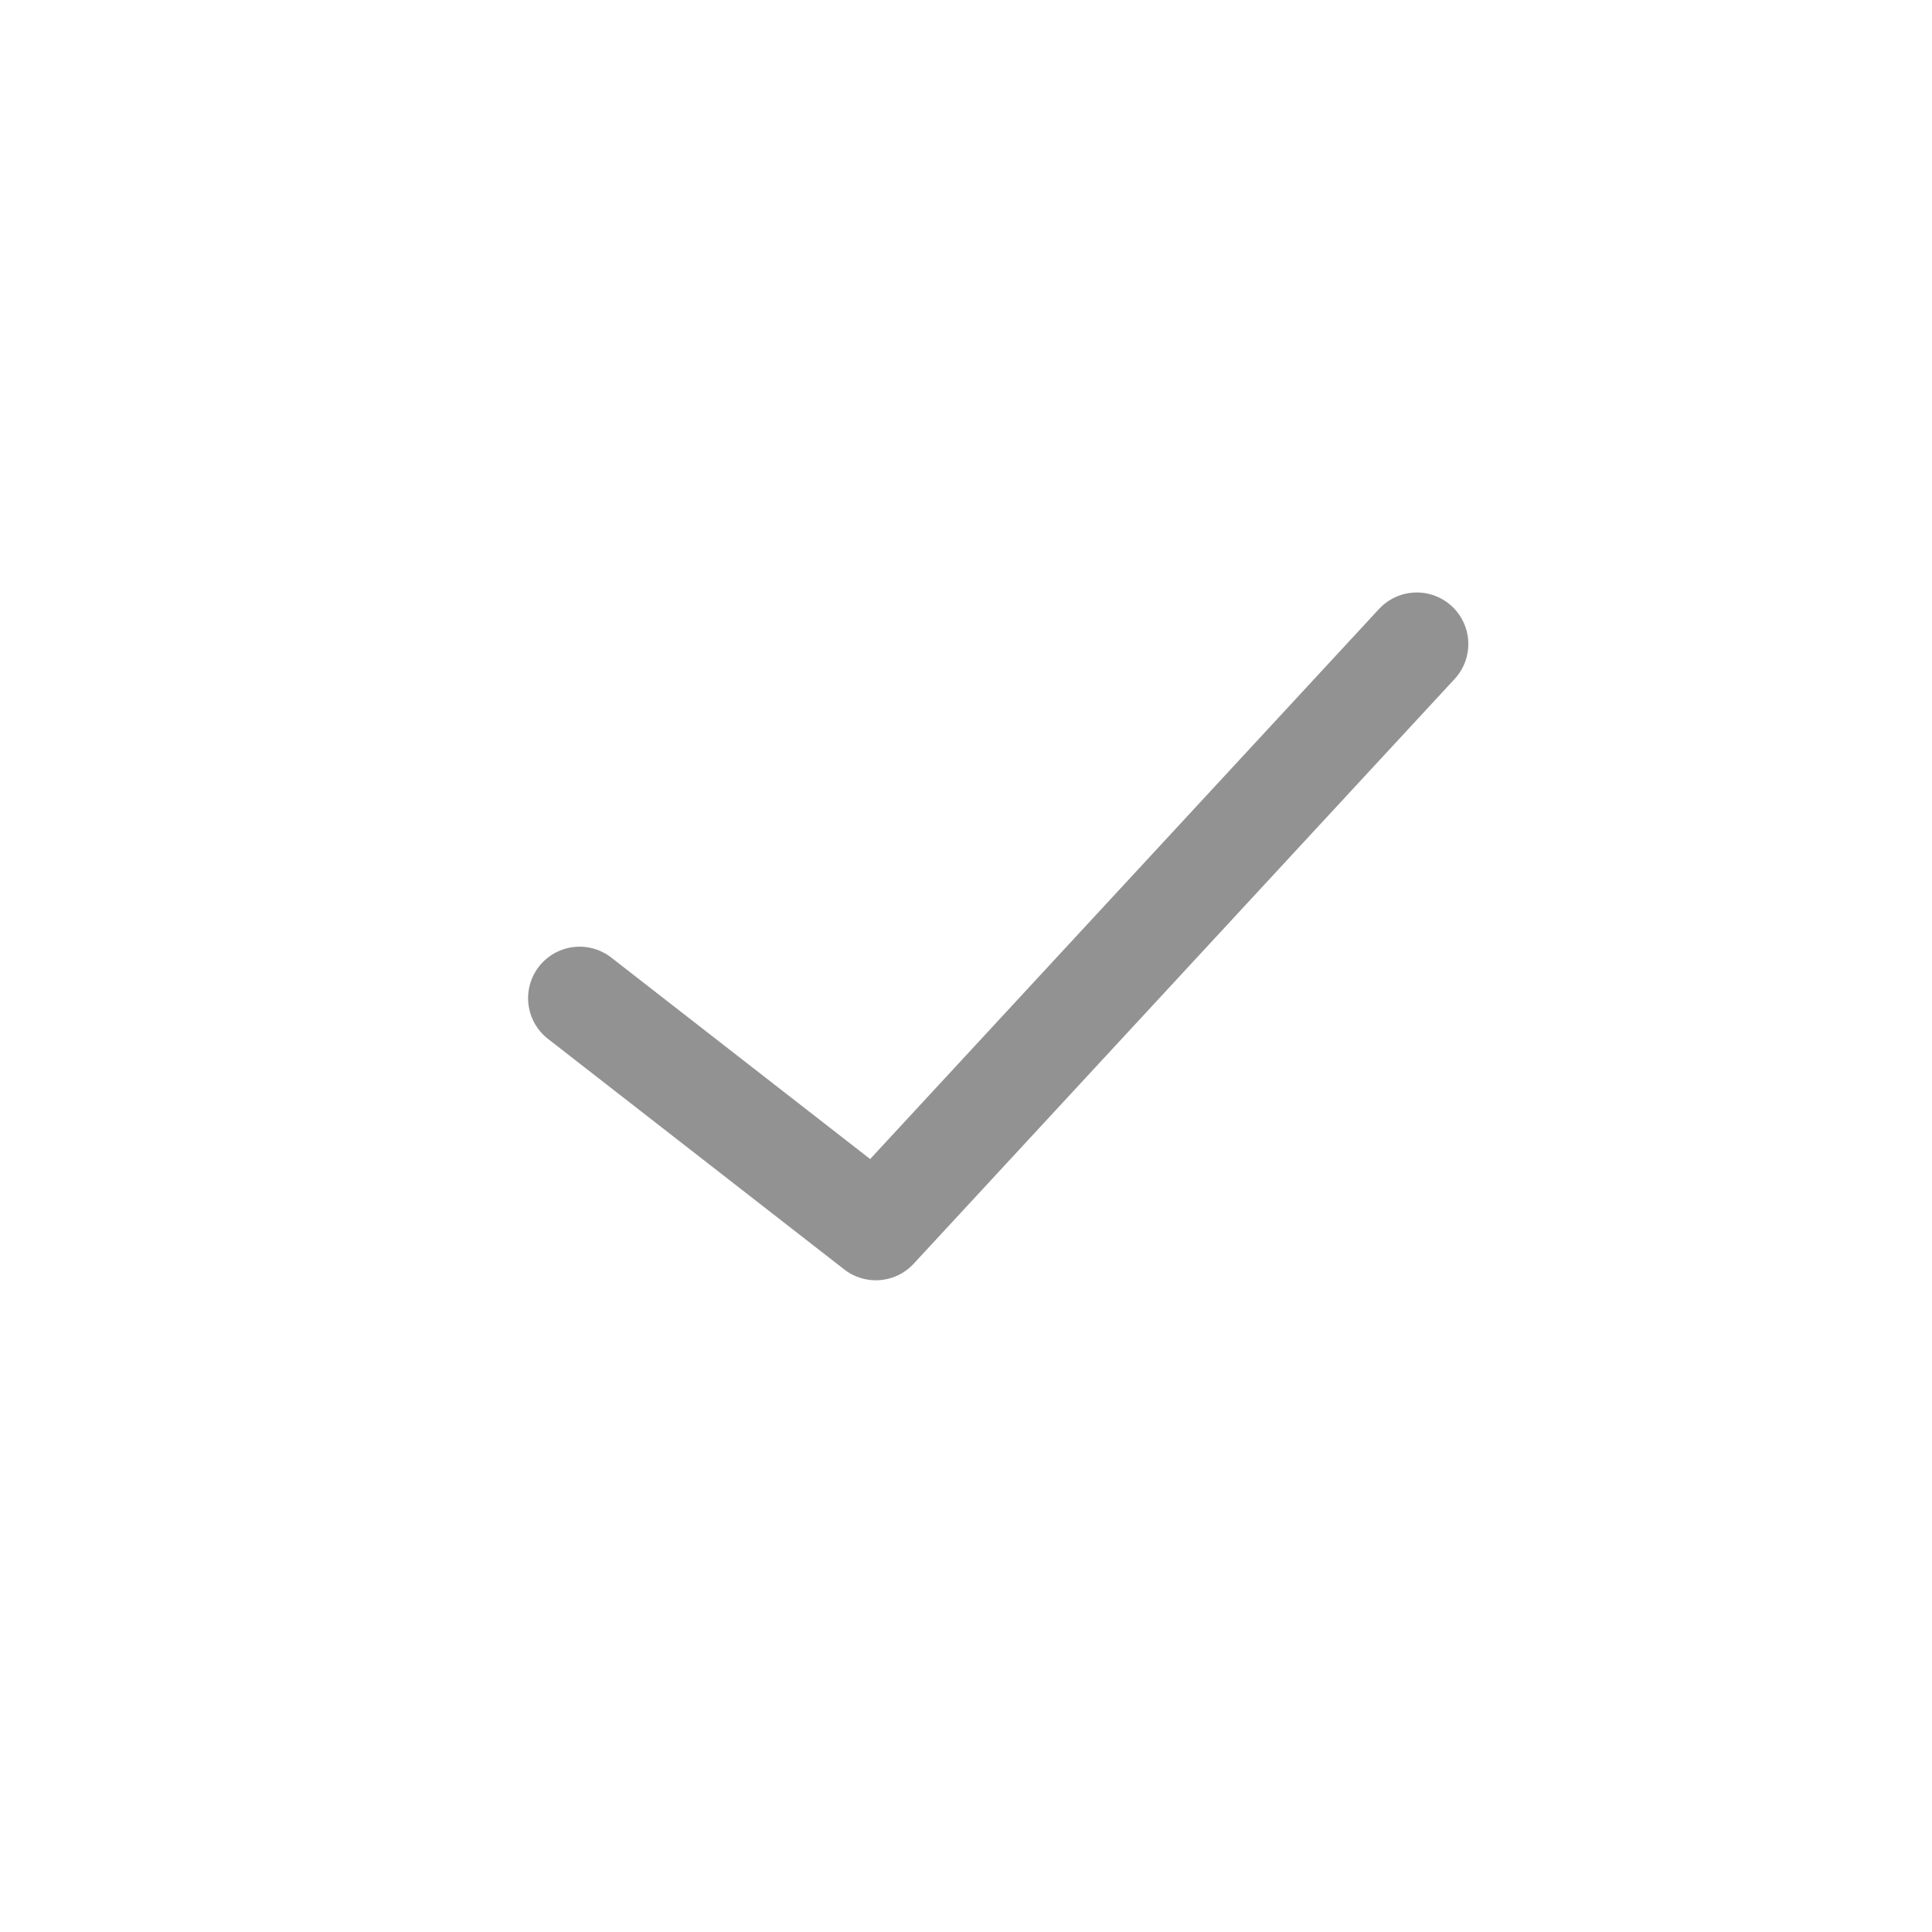
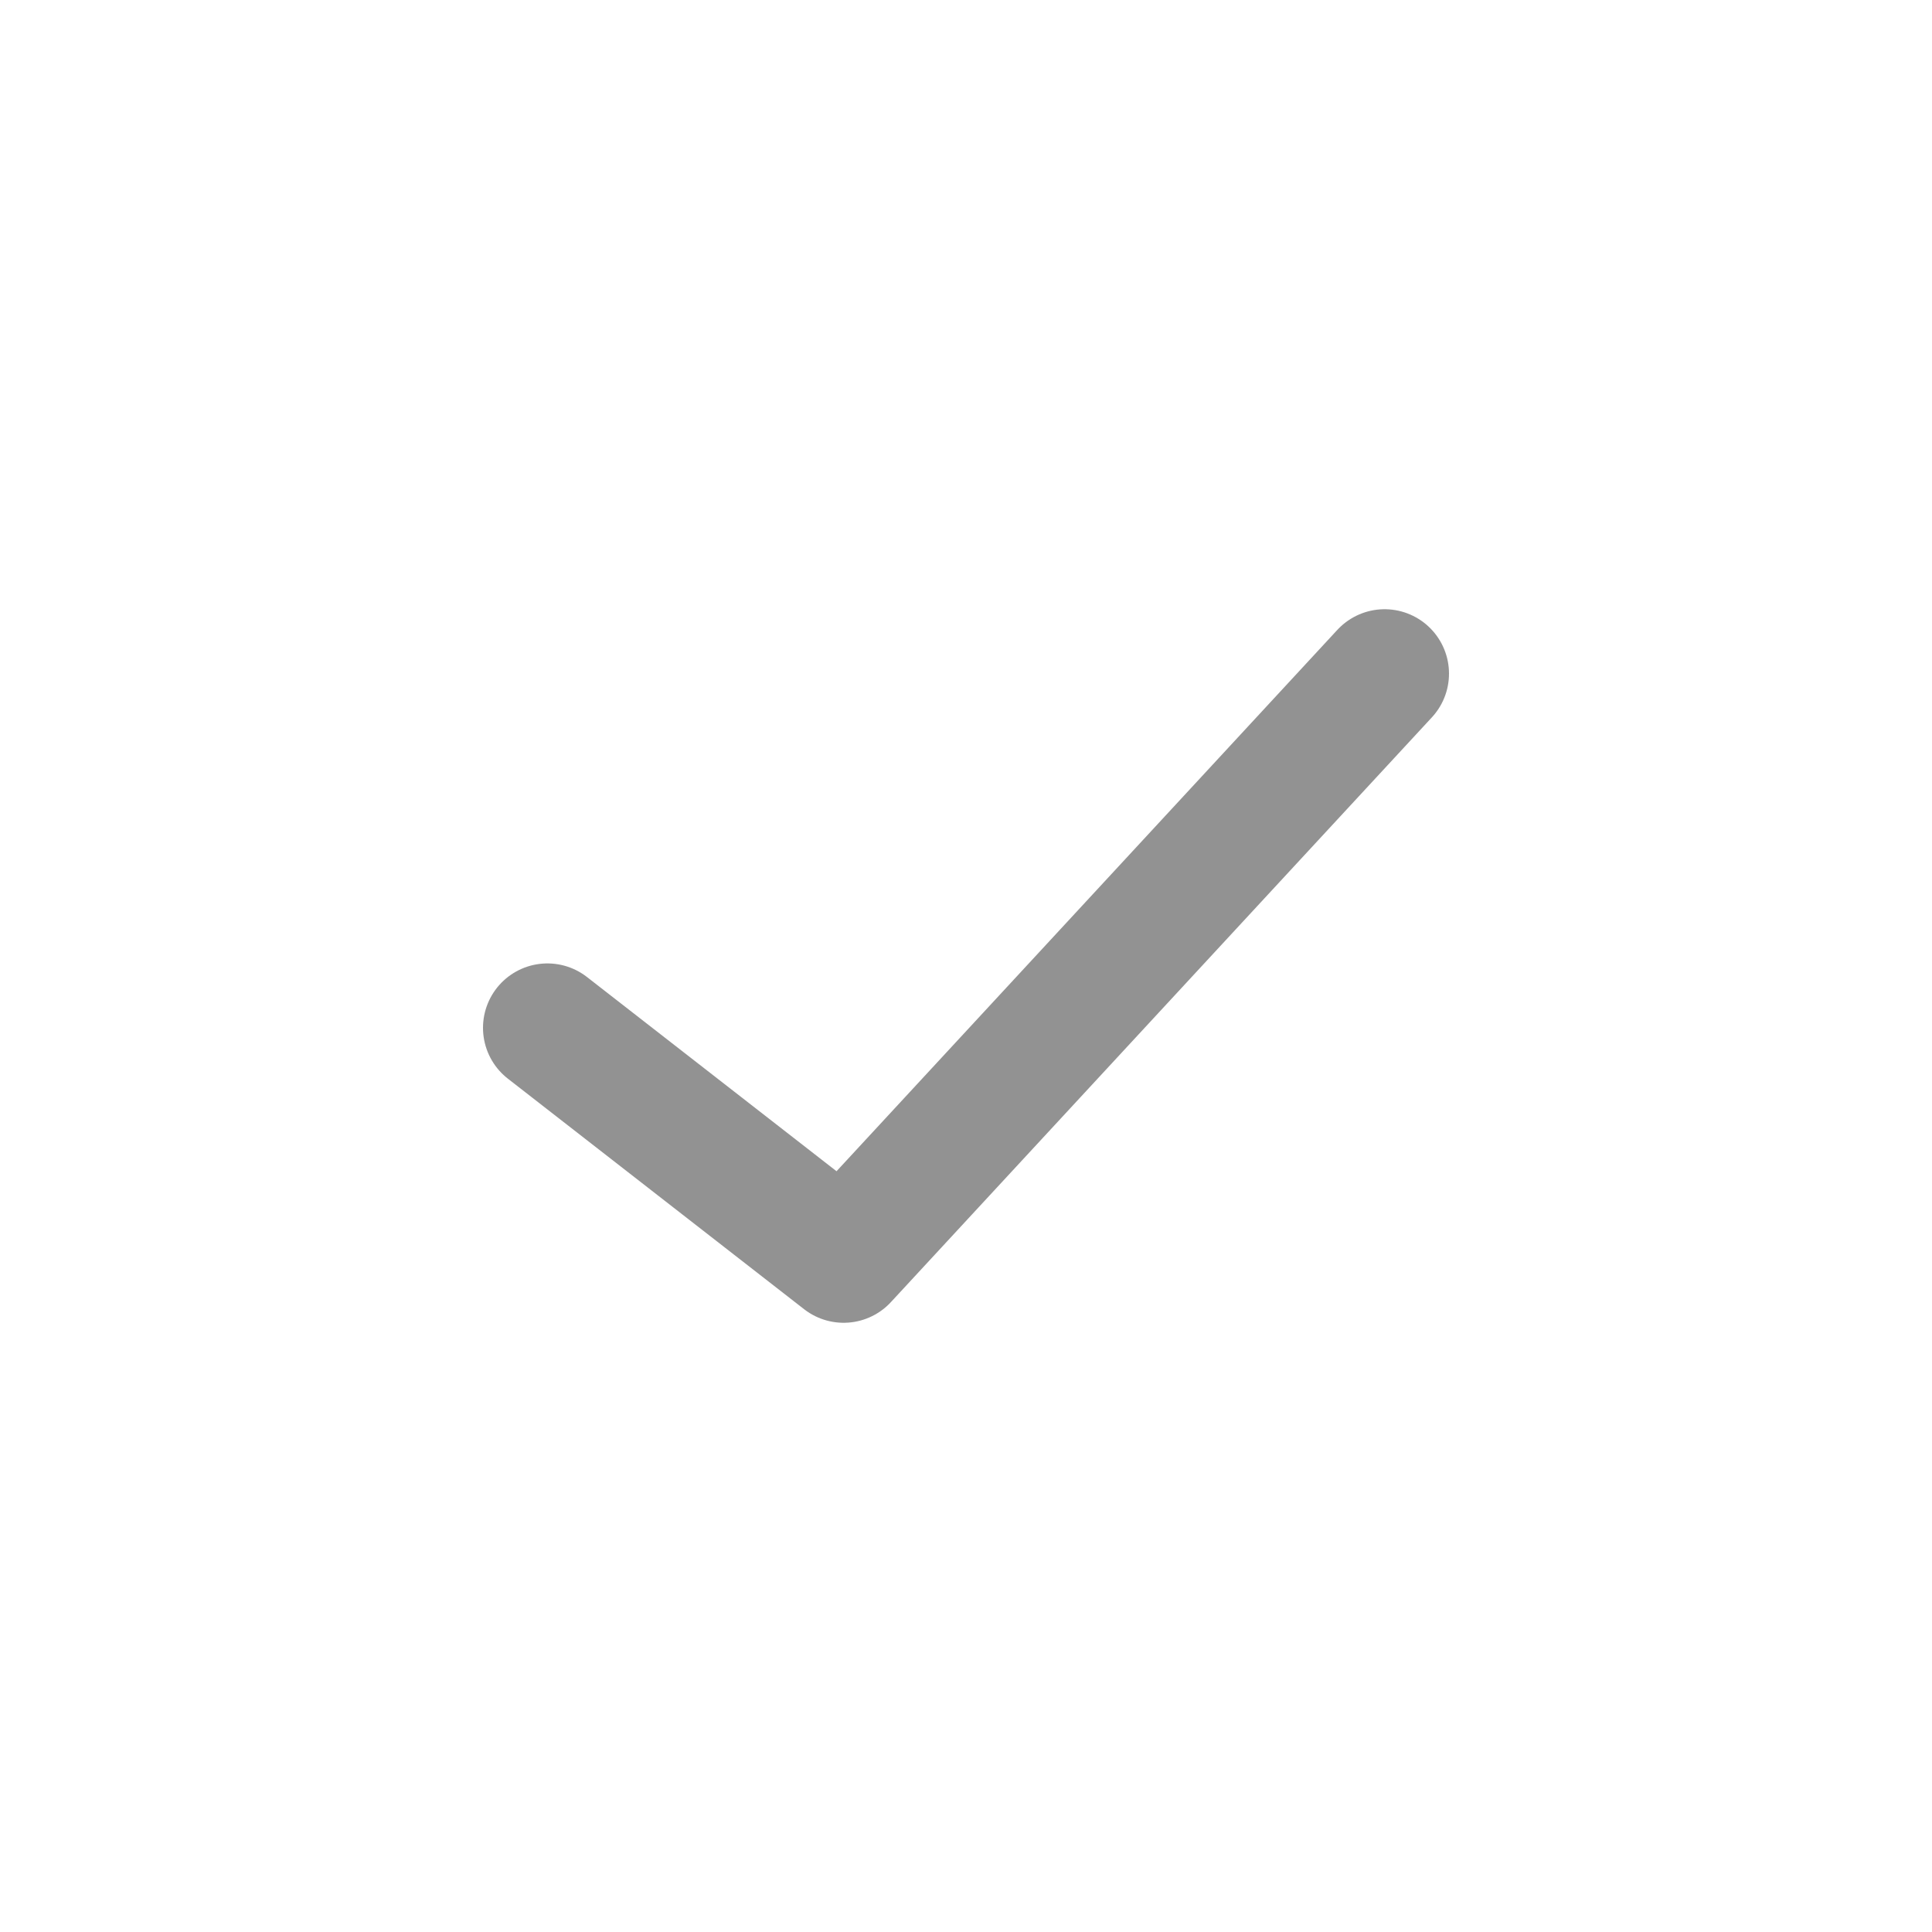
- <svg xmlns="http://www.w3.org/2000/svg" width="30" height="30" viewBox="0 0 30 30" fill="none">
-   <path d="M9 15.5L13.6 19.08L22 10" stroke="#929292" stroke-width="1.6" stroke-linecap="round" stroke-linejoin="round" />
+ <svg xmlns="http://www.w3.org/2000/svg" width="24" height="24" viewBox="0 0 24 24" fill="none">
+   <path d="M6.8 12.768L10.48 15.632L17.2 8.368" stroke="#929292" stroke-width="1.6" stroke-linecap="round" stroke-linejoin="round" />
</svg>
